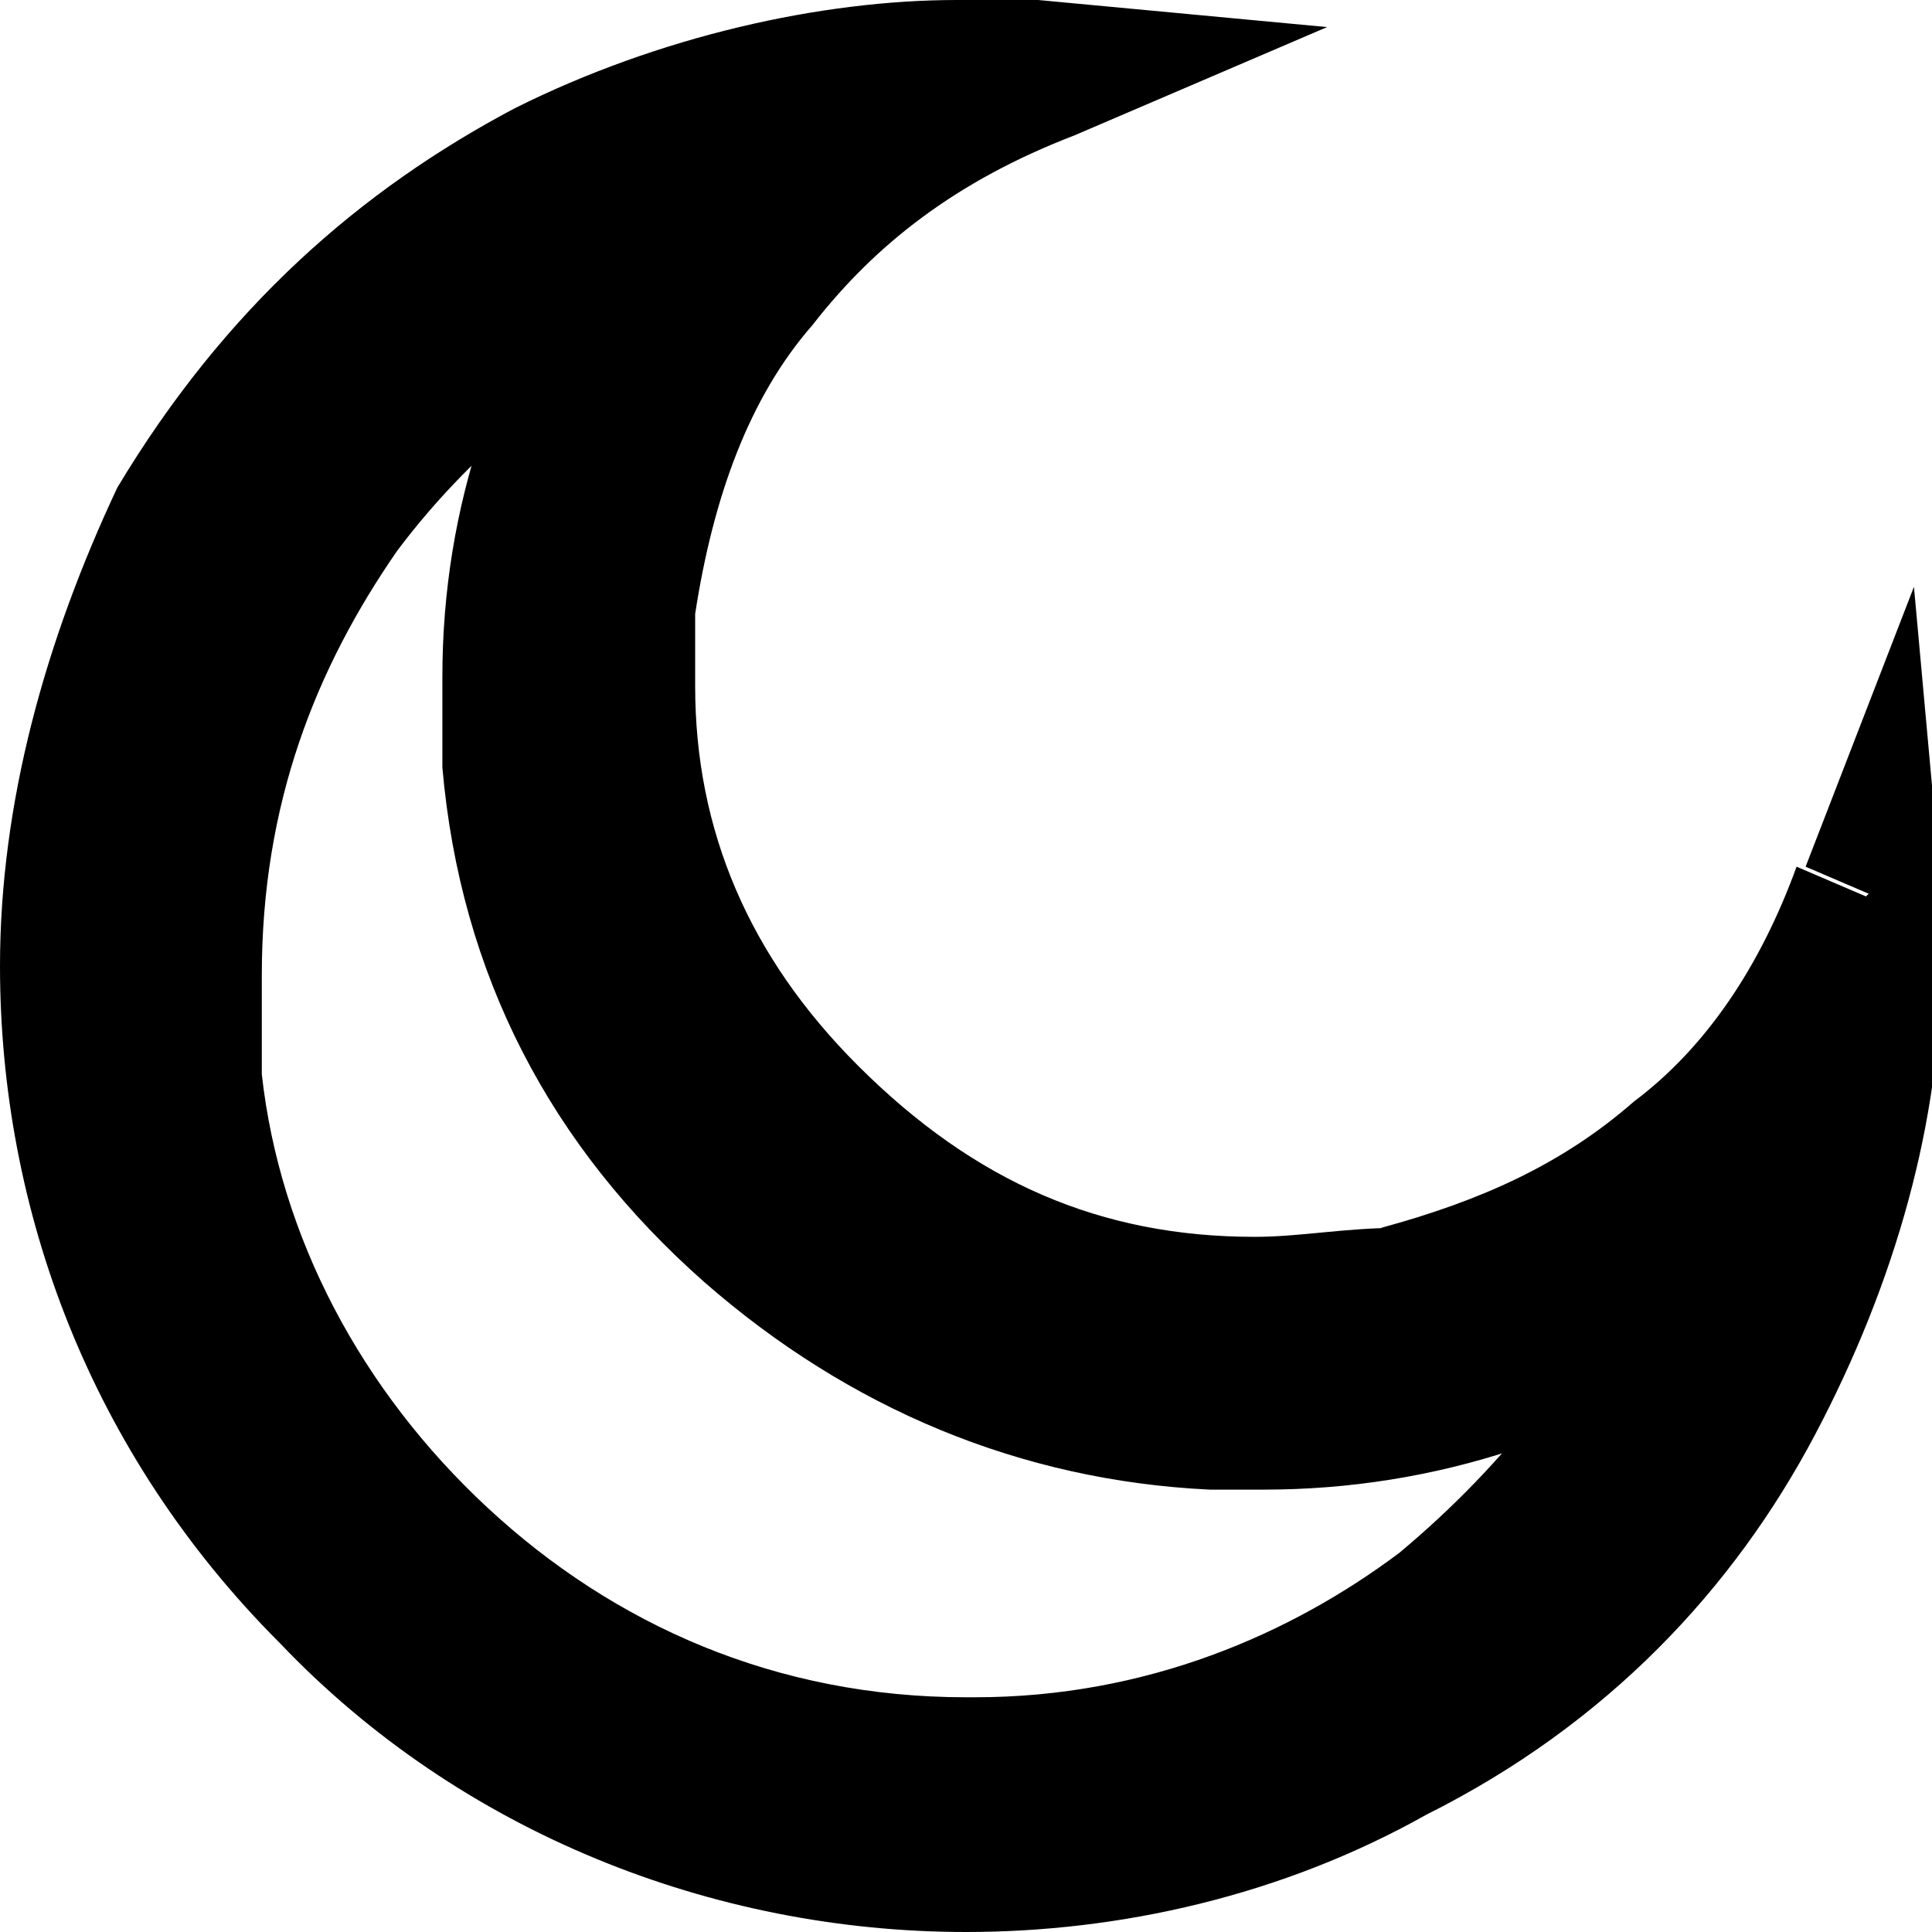
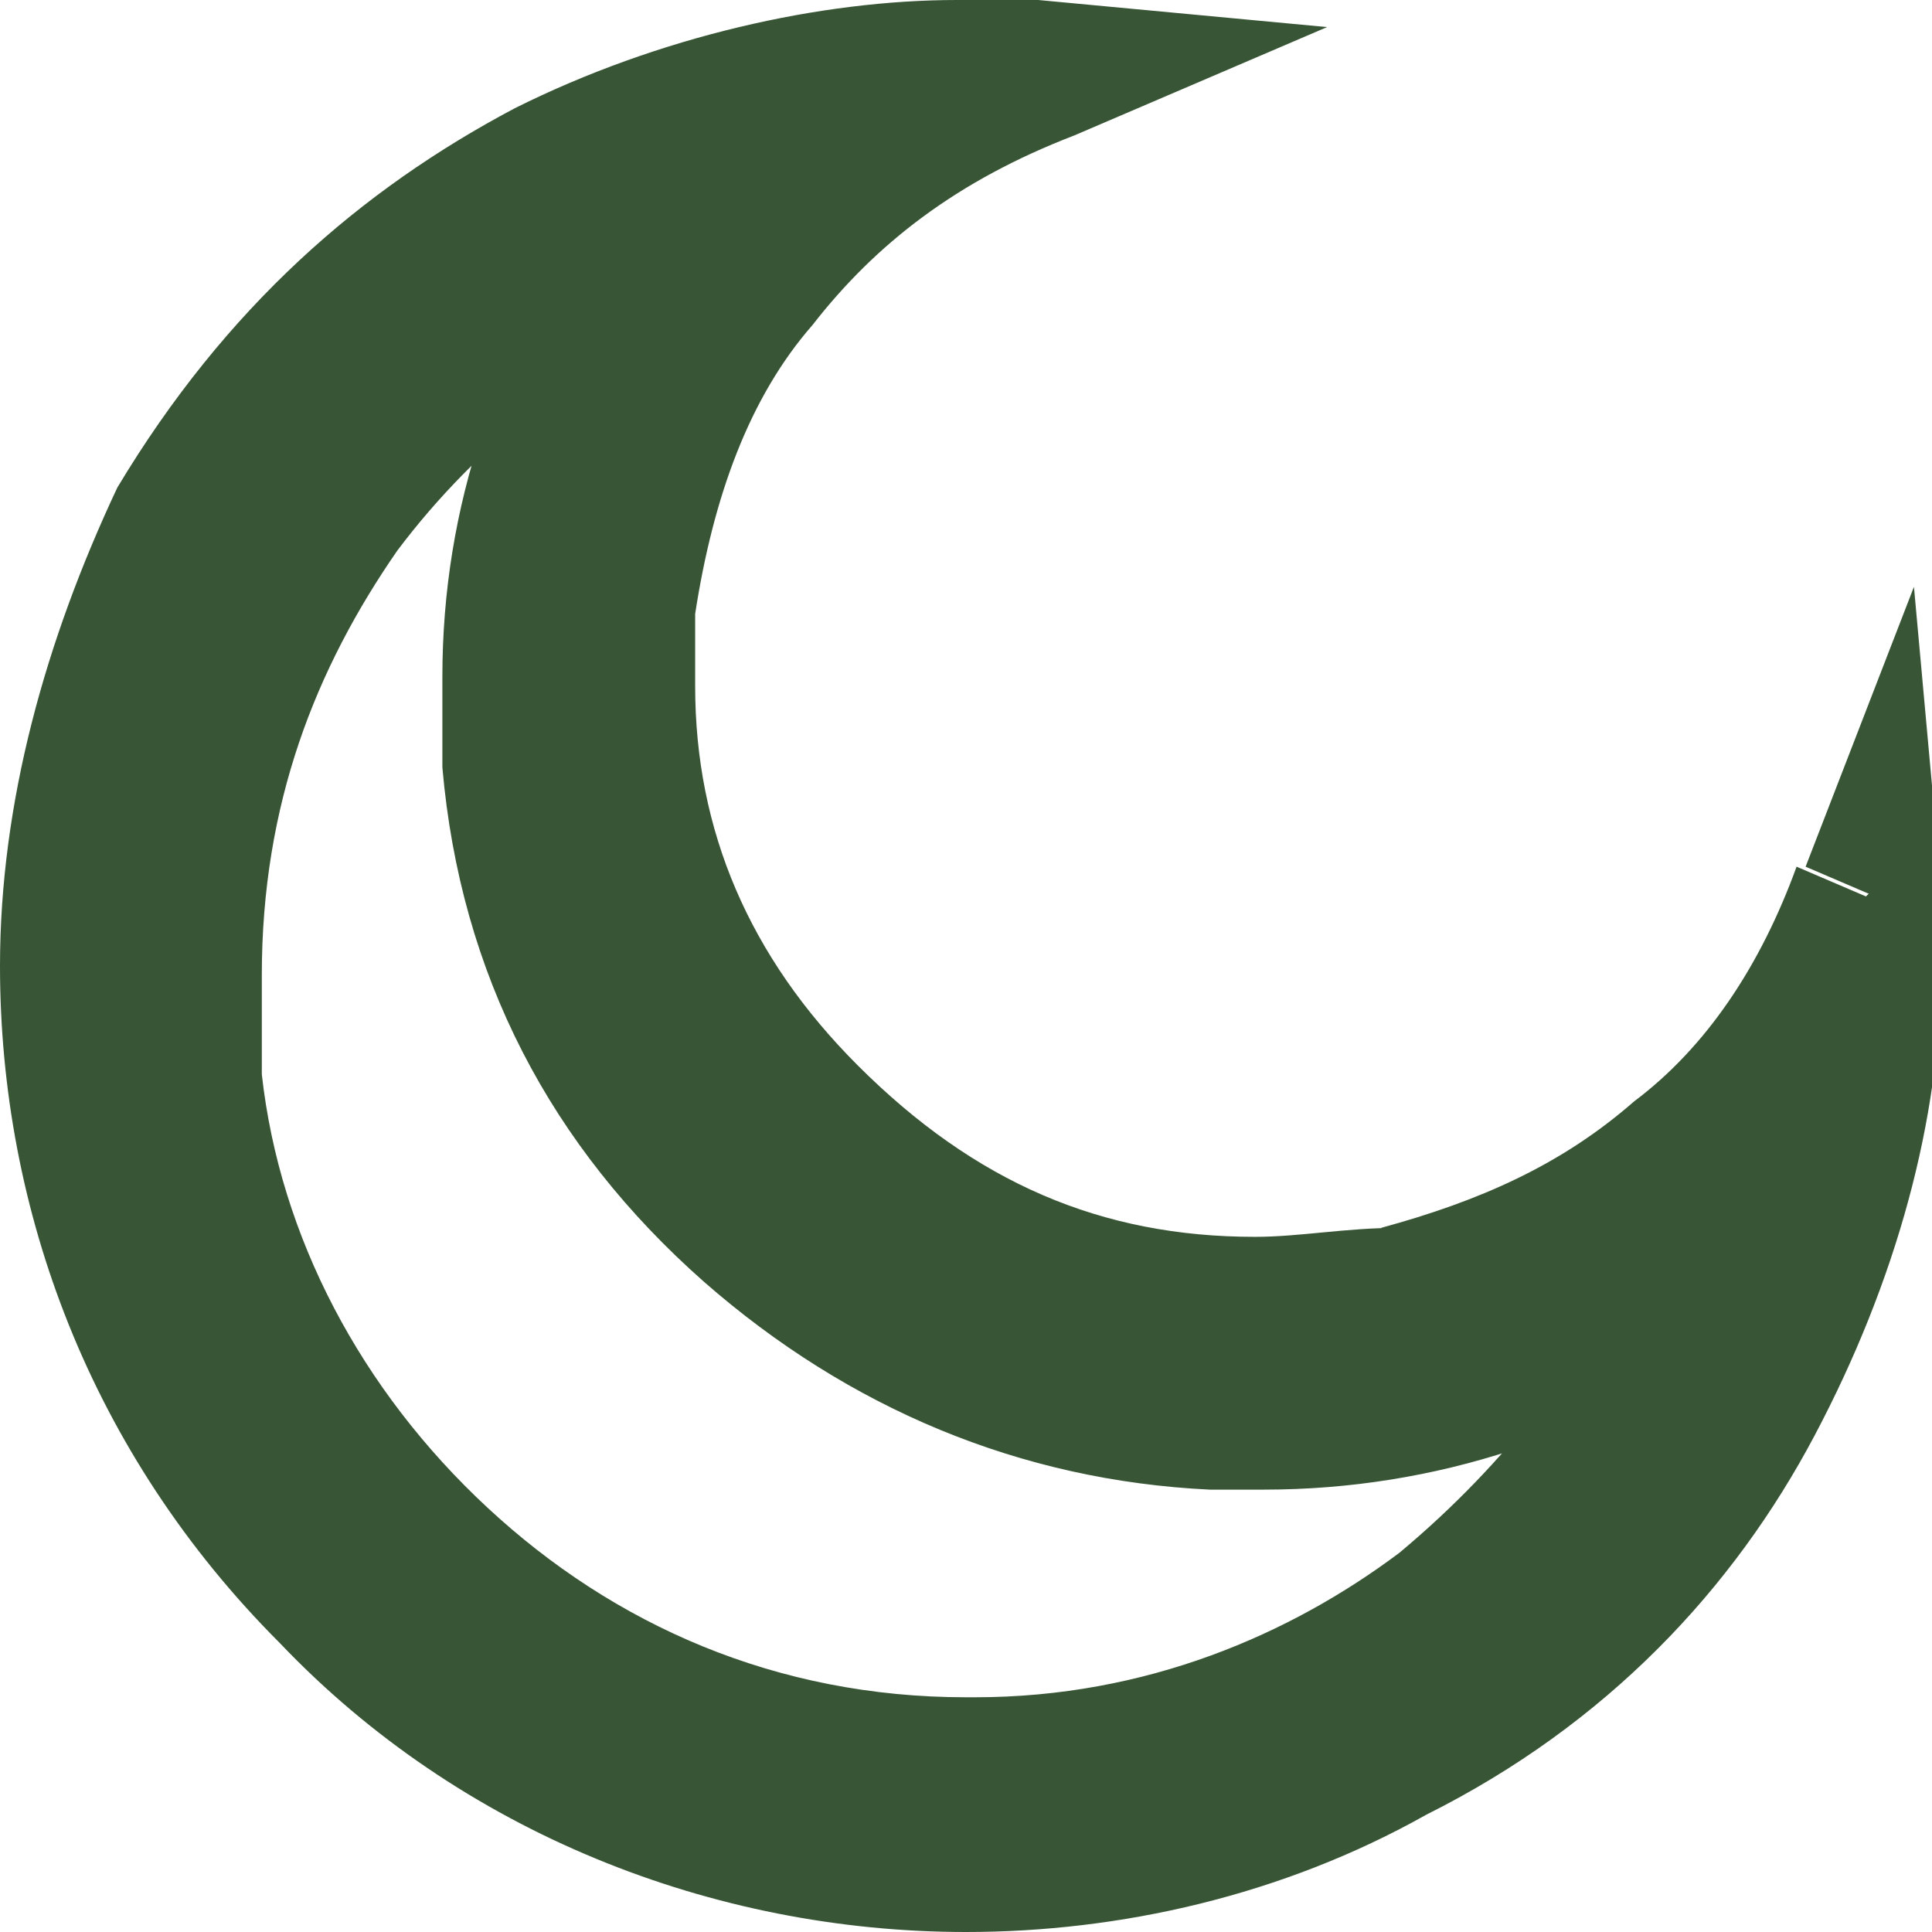
- <svg xmlns="http://www.w3.org/2000/svg" width="21.4" height="21.4" viewBox="0 0 21.4 21.4">
+ <svg xmlns="http://www.w3.org/2000/svg" width="21.4" height="21.4" viewBox="0 0 21.4 21.4" fill="#385636">
  <path d="M20.6,10c.3,3.3-1.2,7.4-5.2,9.5-4,2.1-8.7,1.3-11.7-1.8C.4,14.3,0,9.5,2.1,5.9,4.4,1.8,8.6,.6,11.5,.8c-2.7,1.1-4.3,3.1-4.6,5.9-.3,2.2,.4,4.1,2,5.7,1.8,1.8,4,2.5,6.6,2,2.5-.6,4.2-2.1,5.2-4.5Zm-1.9,4.3c-1.6,1.1-3.4,1.7-5.3,1.5-1.9-.1-3.6-.8-5.1-2.1-1.5-1.4-2.4-3.2-2.7-5.2-.2-2.1,.3-4,1.5-5.7C4.5,3.8,1.5,7.2,2.1,11.9c.5,4,4,7.5,8.5,7.6,4.3,0,7.2-2.8,8.1-5.2Z" />
  <path d="M20.6,10h-.8c0,.3,0,.6,0,.8,0,1.4-.4,3-1.1,4.4-.8,1.4-2,2.7-3.7,3.6-1.4,.8-2.9,1.1-4.3,1.1-2.4,0-4.7-1-6.4-2.7-1.8-1.8-2.7-4.1-2.7-6.4,0-1.6,.4-3.1,1.2-4.5,1-1.7,2.3-2.9,3.7-3.6,1.4-.7,2.9-1,4.2-1,.3,0,.5,0,.7,0V.8l-.2-.7c-1.4,.6-2.6,1.4-3.5,2.6-.9,1.1-1.4,2.5-1.6,4,0,.3,0,.7,0,1,0,2,.8,3.9,2.2,5.3,1.6,1.6,3.5,2.4,5.6,2.4,.6,0,1.1,0,1.7-.2h0c1.4-.3,2.5-.9,3.5-1.8,1-.8,1.7-1.9,2.2-3.2l-.7-.3h0l-.7-.3c-.4,1.1-1,2-1.8,2.6-.8,.7-1.7,1.1-2.8,1.4l.2,.8v-.8c-.6,0-1.1,.1-1.6,.1-1.7,0-3.1-.6-4.4-1.9-1.2-1.2-1.8-2.6-1.8-4.2,0-.3,0-.5,0-.8,.2-1.3,.6-2.4,1.3-3.2,.7-.9,1.6-1.6,2.9-2.1L14.7,.3,11.5,0c-.3,0-.6,0-.9,0-1.5,0-3.3,.4-4.9,1.2-1.7,.9-3.2,2.2-4.4,4.2C.5,7.1,0,8.9,0,10.7c0,2.7,1,5.4,3.1,7.5,2,2.1,4.8,3.2,7.6,3.2,1.7,0,3.5-.4,5.1-1.3,2-1,3.4-2.5,4.3-4.2,.9-1.7,1.4-3.5,1.4-5.2,0-.3,0-.6,0-.9l-.3-3.3-1.2,3.1,.7,.3Zm-1.9,4.3l-.5-.7c-1.3,.9-2.8,1.4-4.3,1.4-.2,0-.3,0-.5,0h0c-1.8-.1-3.3-.7-4.6-1.9-1.4-1.3-2.2-2.8-2.4-4.7,0-.3,0-.6,0-.8,0-1.5,.5-3,1.4-4.3l1.6-2.2-2.5,1c-1.4,.6-2.8,1.6-3.9,3.1-1.1,1.5-1.8,3.4-1.8,5.6,0,.4,0,.8,0,1.3,.3,2.2,1.4,4.2,3,5.8,1.6,1.5,3.8,2.5,6.3,2.5h.1c2.3,0,4.2-.8,5.7-1.9,1.5-1.1,2.5-2.5,3.1-3.9l1-2.5-2.2,1.5,.5,.7-.7-.3c-.4,1-1.3,2.2-2.5,3.2-1.2,.9-2.8,1.6-4.7,1.6h-.1c-2.1,0-3.9-.8-5.3-2.1-1.4-1.3-2.3-3-2.5-4.8,0-.4,0-.7,0-1.1,0-1.9,.6-3.4,1.5-4.7,.9-1.2,2.1-2.1,3.2-2.6l-.3-.7-.7-.5c-1.1,1.6-1.7,3.3-1.7,5.2,0,.3,0,.7,0,1,.2,2.3,1.2,4.2,2.9,5.7,1.6,1.4,3.5,2.2,5.6,2.3h0c.2,0,.4,0,.6,0,1.9,0,3.7-.6,5.2-1.7l-.5-.7-.7-.3,.7,.3Z" />
</svg>
